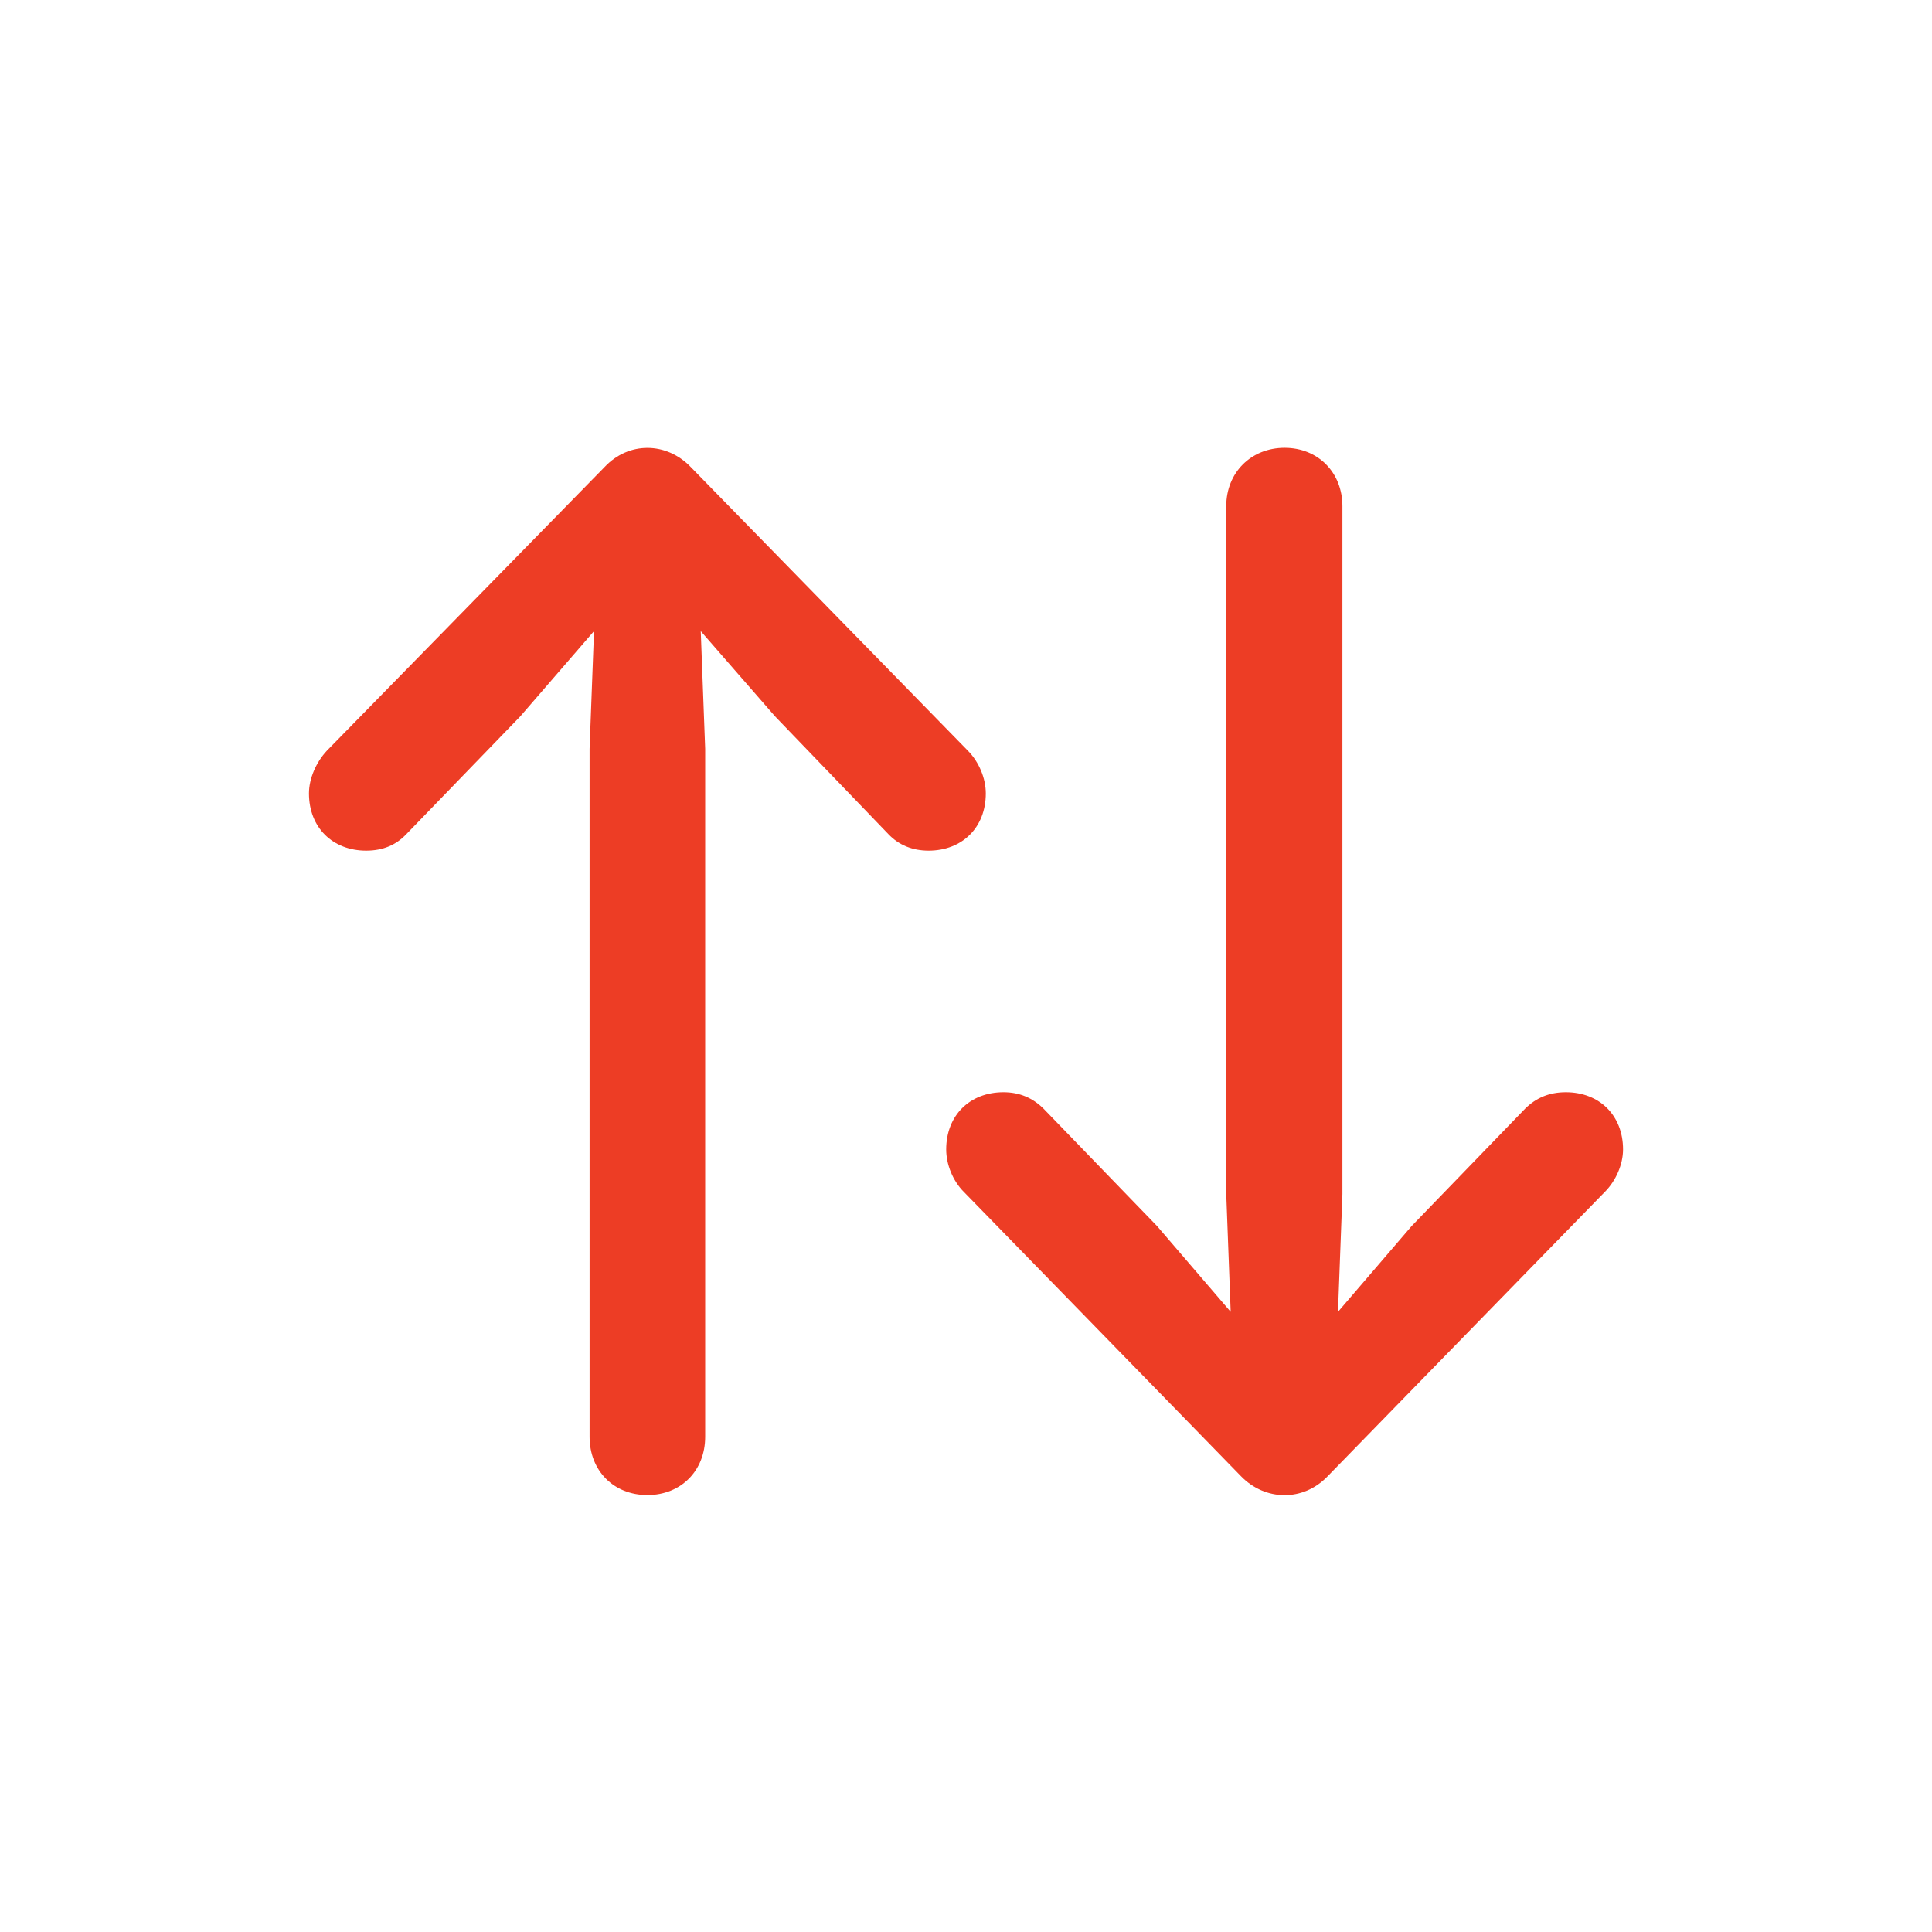
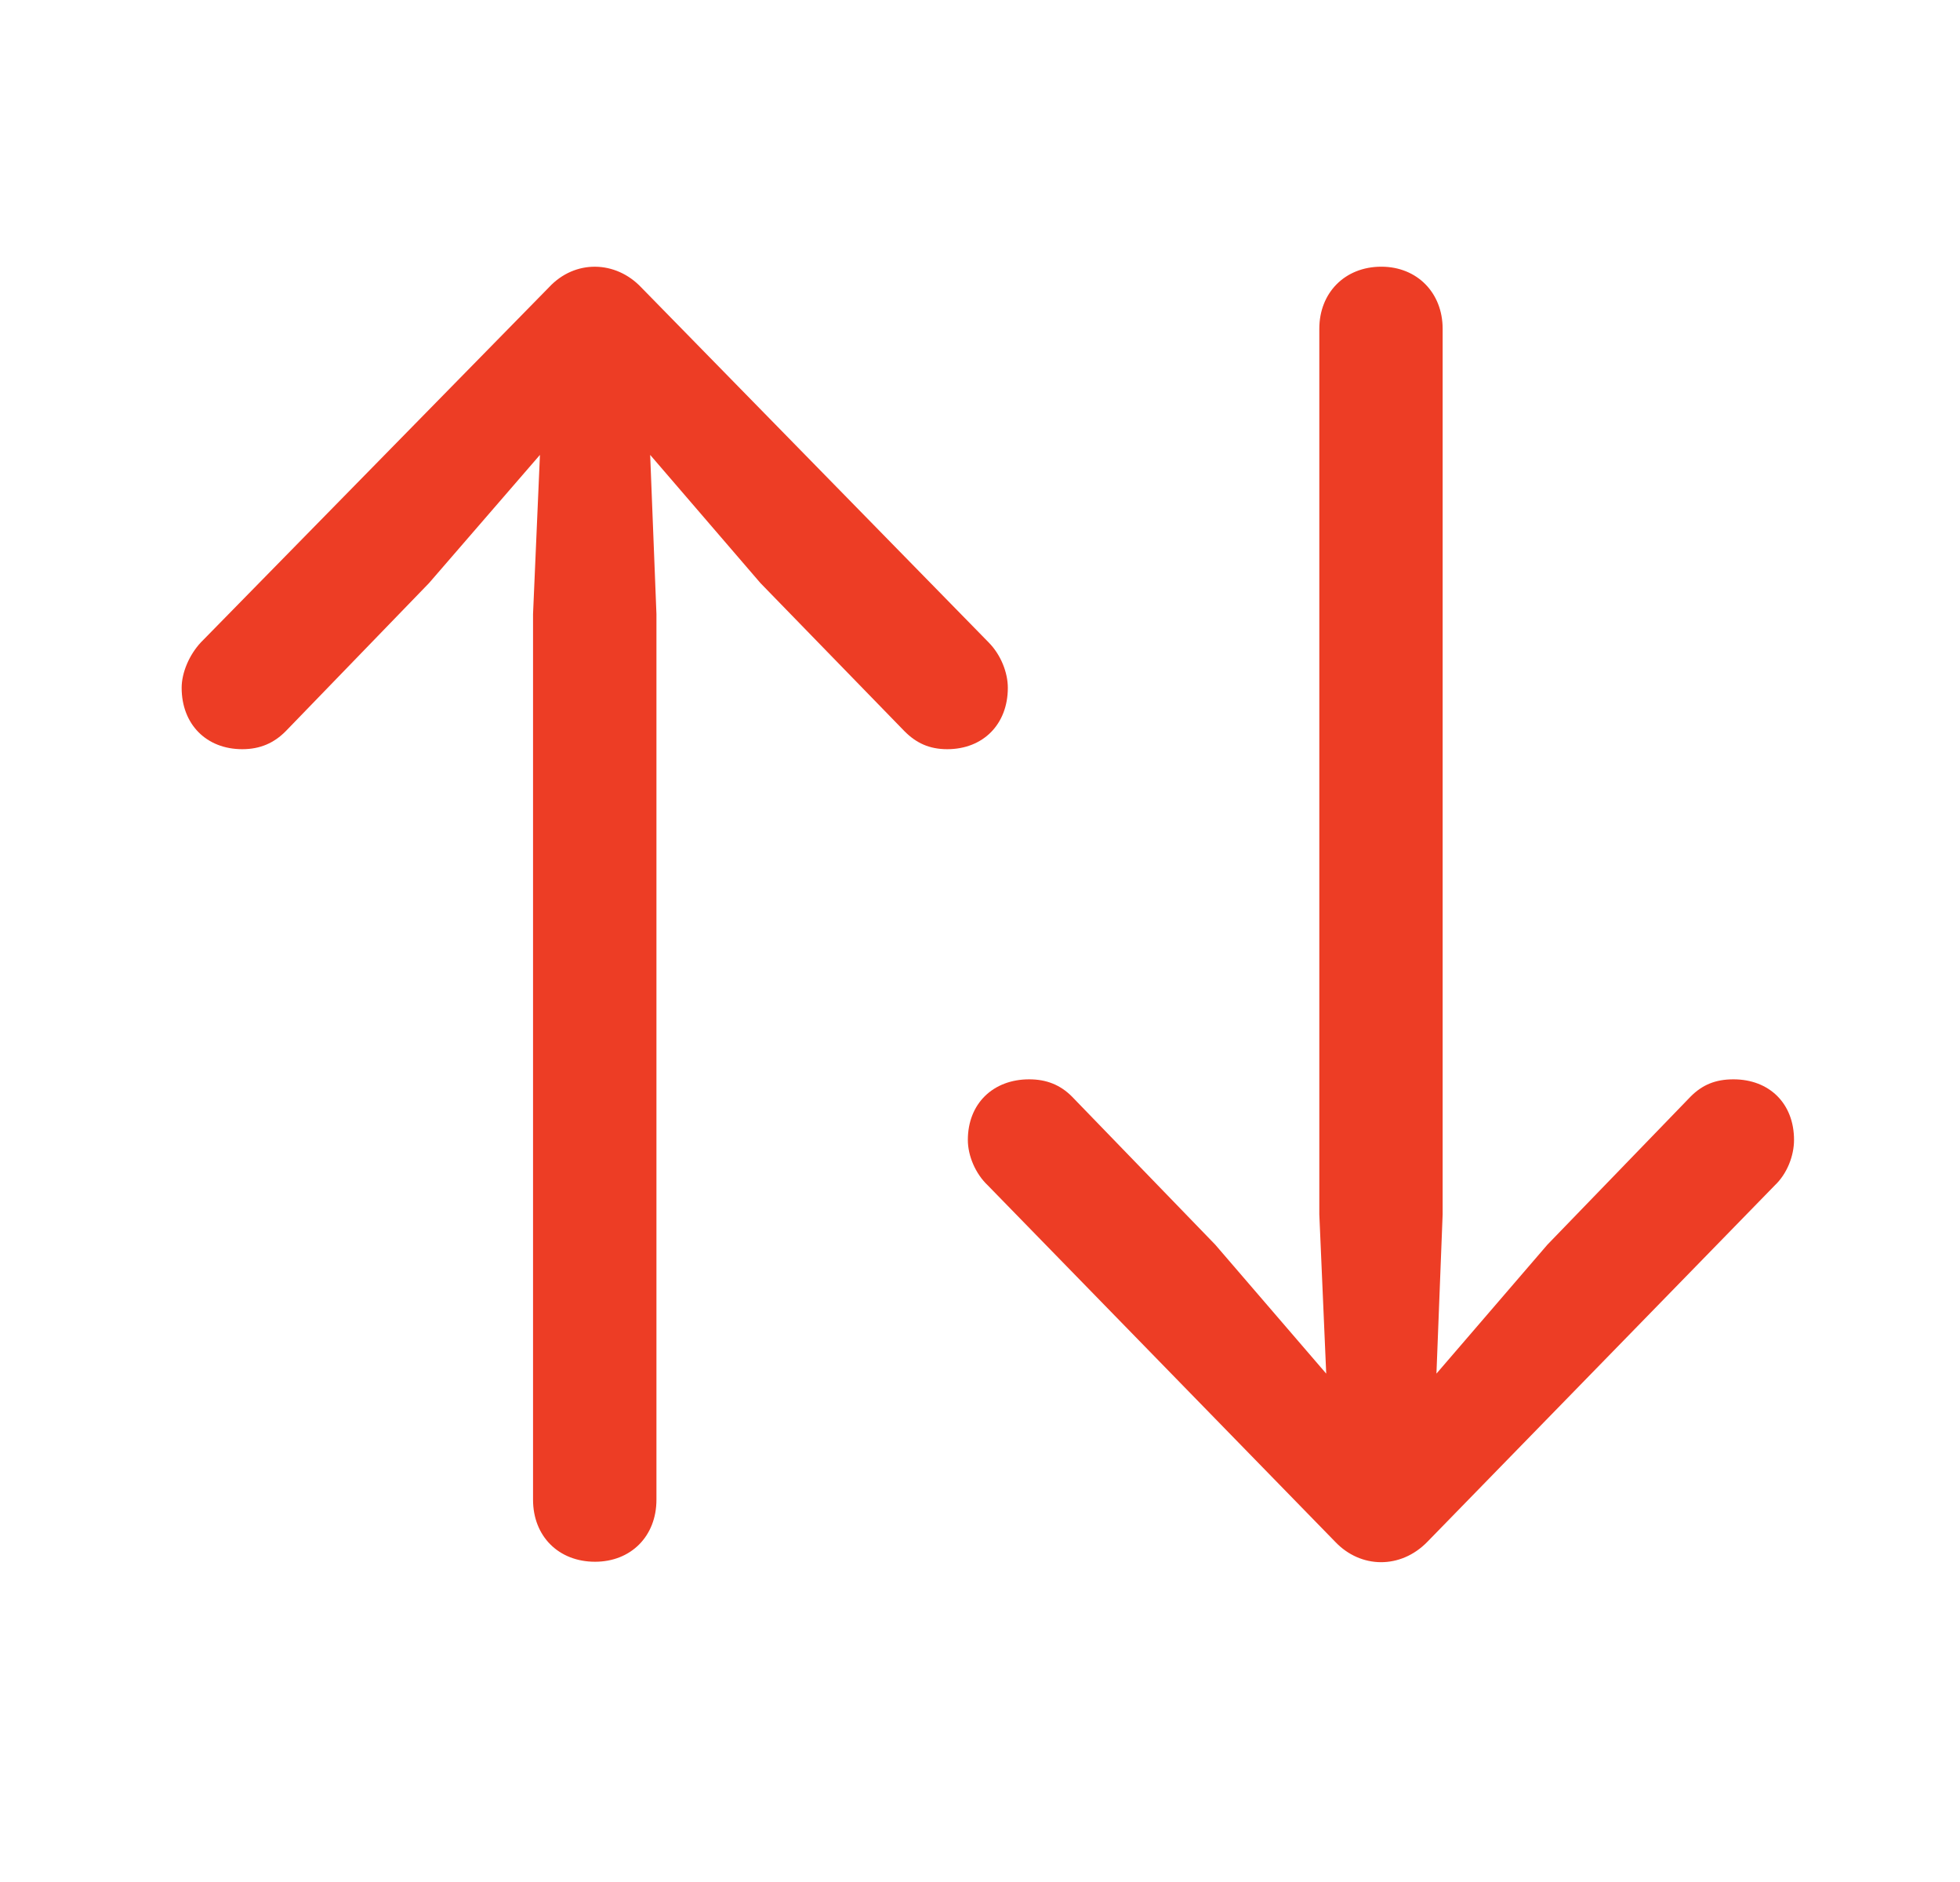
- <svg xmlns="http://www.w3.org/2000/svg" width="24" height="24" viewBox="0 0 24 24" fill="none">
-   <path d="M7.509 5.803L4.063 9.323C3.927 9.467 3.838 9.672 3.838 9.856C3.838 10.28 4.132 10.567 4.549 10.567C4.754 10.567 4.918 10.499 5.048 10.362L6.463 8.899L7.379 7.84L7.324 9.303V17.848C7.324 18.271 7.625 18.572 8.042 18.572C8.459 18.572 8.76 18.271 8.76 17.848V9.303L8.705 7.84L9.628 8.899L11.036 10.362C11.166 10.499 11.337 10.567 11.535 10.567C11.952 10.567 12.246 10.28 12.246 9.856C12.246 9.672 12.164 9.467 12.021 9.323L8.582 5.803C8.281 5.488 7.81 5.481 7.509 5.803ZM16.491 18.34L19.936 14.806C20.073 14.669 20.162 14.464 20.162 14.279C20.162 13.855 19.868 13.568 19.451 13.568C19.246 13.568 19.082 13.637 18.945 13.773L17.537 15.229L16.621 16.296L16.676 14.833V6.288C16.676 5.871 16.375 5.563 15.958 5.563C15.541 5.563 15.233 5.871 15.233 6.288V14.833L15.288 16.296L14.372 15.229L12.964 13.773C12.827 13.637 12.663 13.568 12.465 13.568C12.048 13.568 11.754 13.855 11.754 14.279C11.754 14.464 11.836 14.669 11.973 14.806L15.418 18.34C15.719 18.648 16.19 18.654 16.491 18.34Z" fill="#ED3D25" />
+ <svg xmlns="http://www.w3.org/2000/svg" width="25" height="24" viewBox="0 0 25 24" fill="none">
+   <path d="M7.001 3.665L2.563 8.191C2.414 8.35 2.317 8.578 2.317 8.771C2.317 9.237 2.633 9.554 3.09 9.554C3.319 9.554 3.495 9.475 3.644 9.325L5.472 7.436L6.887 5.801L6.799 7.831V19.125C6.799 19.591 7.125 19.916 7.59 19.916C8.047 19.916 8.373 19.591 8.373 19.125V7.831L8.293 5.801L9.7 7.436L11.537 9.325C11.686 9.475 11.853 9.554 12.082 9.554C12.539 9.554 12.855 9.237 12.855 8.771C12.855 8.578 12.767 8.35 12.609 8.191L8.179 3.665C7.854 3.322 7.335 3.305 7.001 3.665ZM18.207 19.661L22.637 15.117C22.795 14.968 22.883 14.739 22.883 14.537C22.883 14.071 22.567 13.764 22.11 13.764C21.881 13.764 21.714 13.834 21.565 13.983L19.737 15.873L18.322 17.517L18.401 15.486V4.192C18.401 3.735 18.076 3.401 17.619 3.401C17.153 3.401 16.828 3.735 16.828 4.192V15.486L16.916 17.517L15.501 15.873L13.672 13.983C13.523 13.834 13.347 13.764 13.127 13.764C12.67 13.764 12.345 14.071 12.345 14.537C12.345 14.739 12.442 14.968 12.6 15.117L17.03 19.661C17.355 20.004 17.865 20.013 18.207 19.661Z" fill="#ED3D25" />
</svg>
